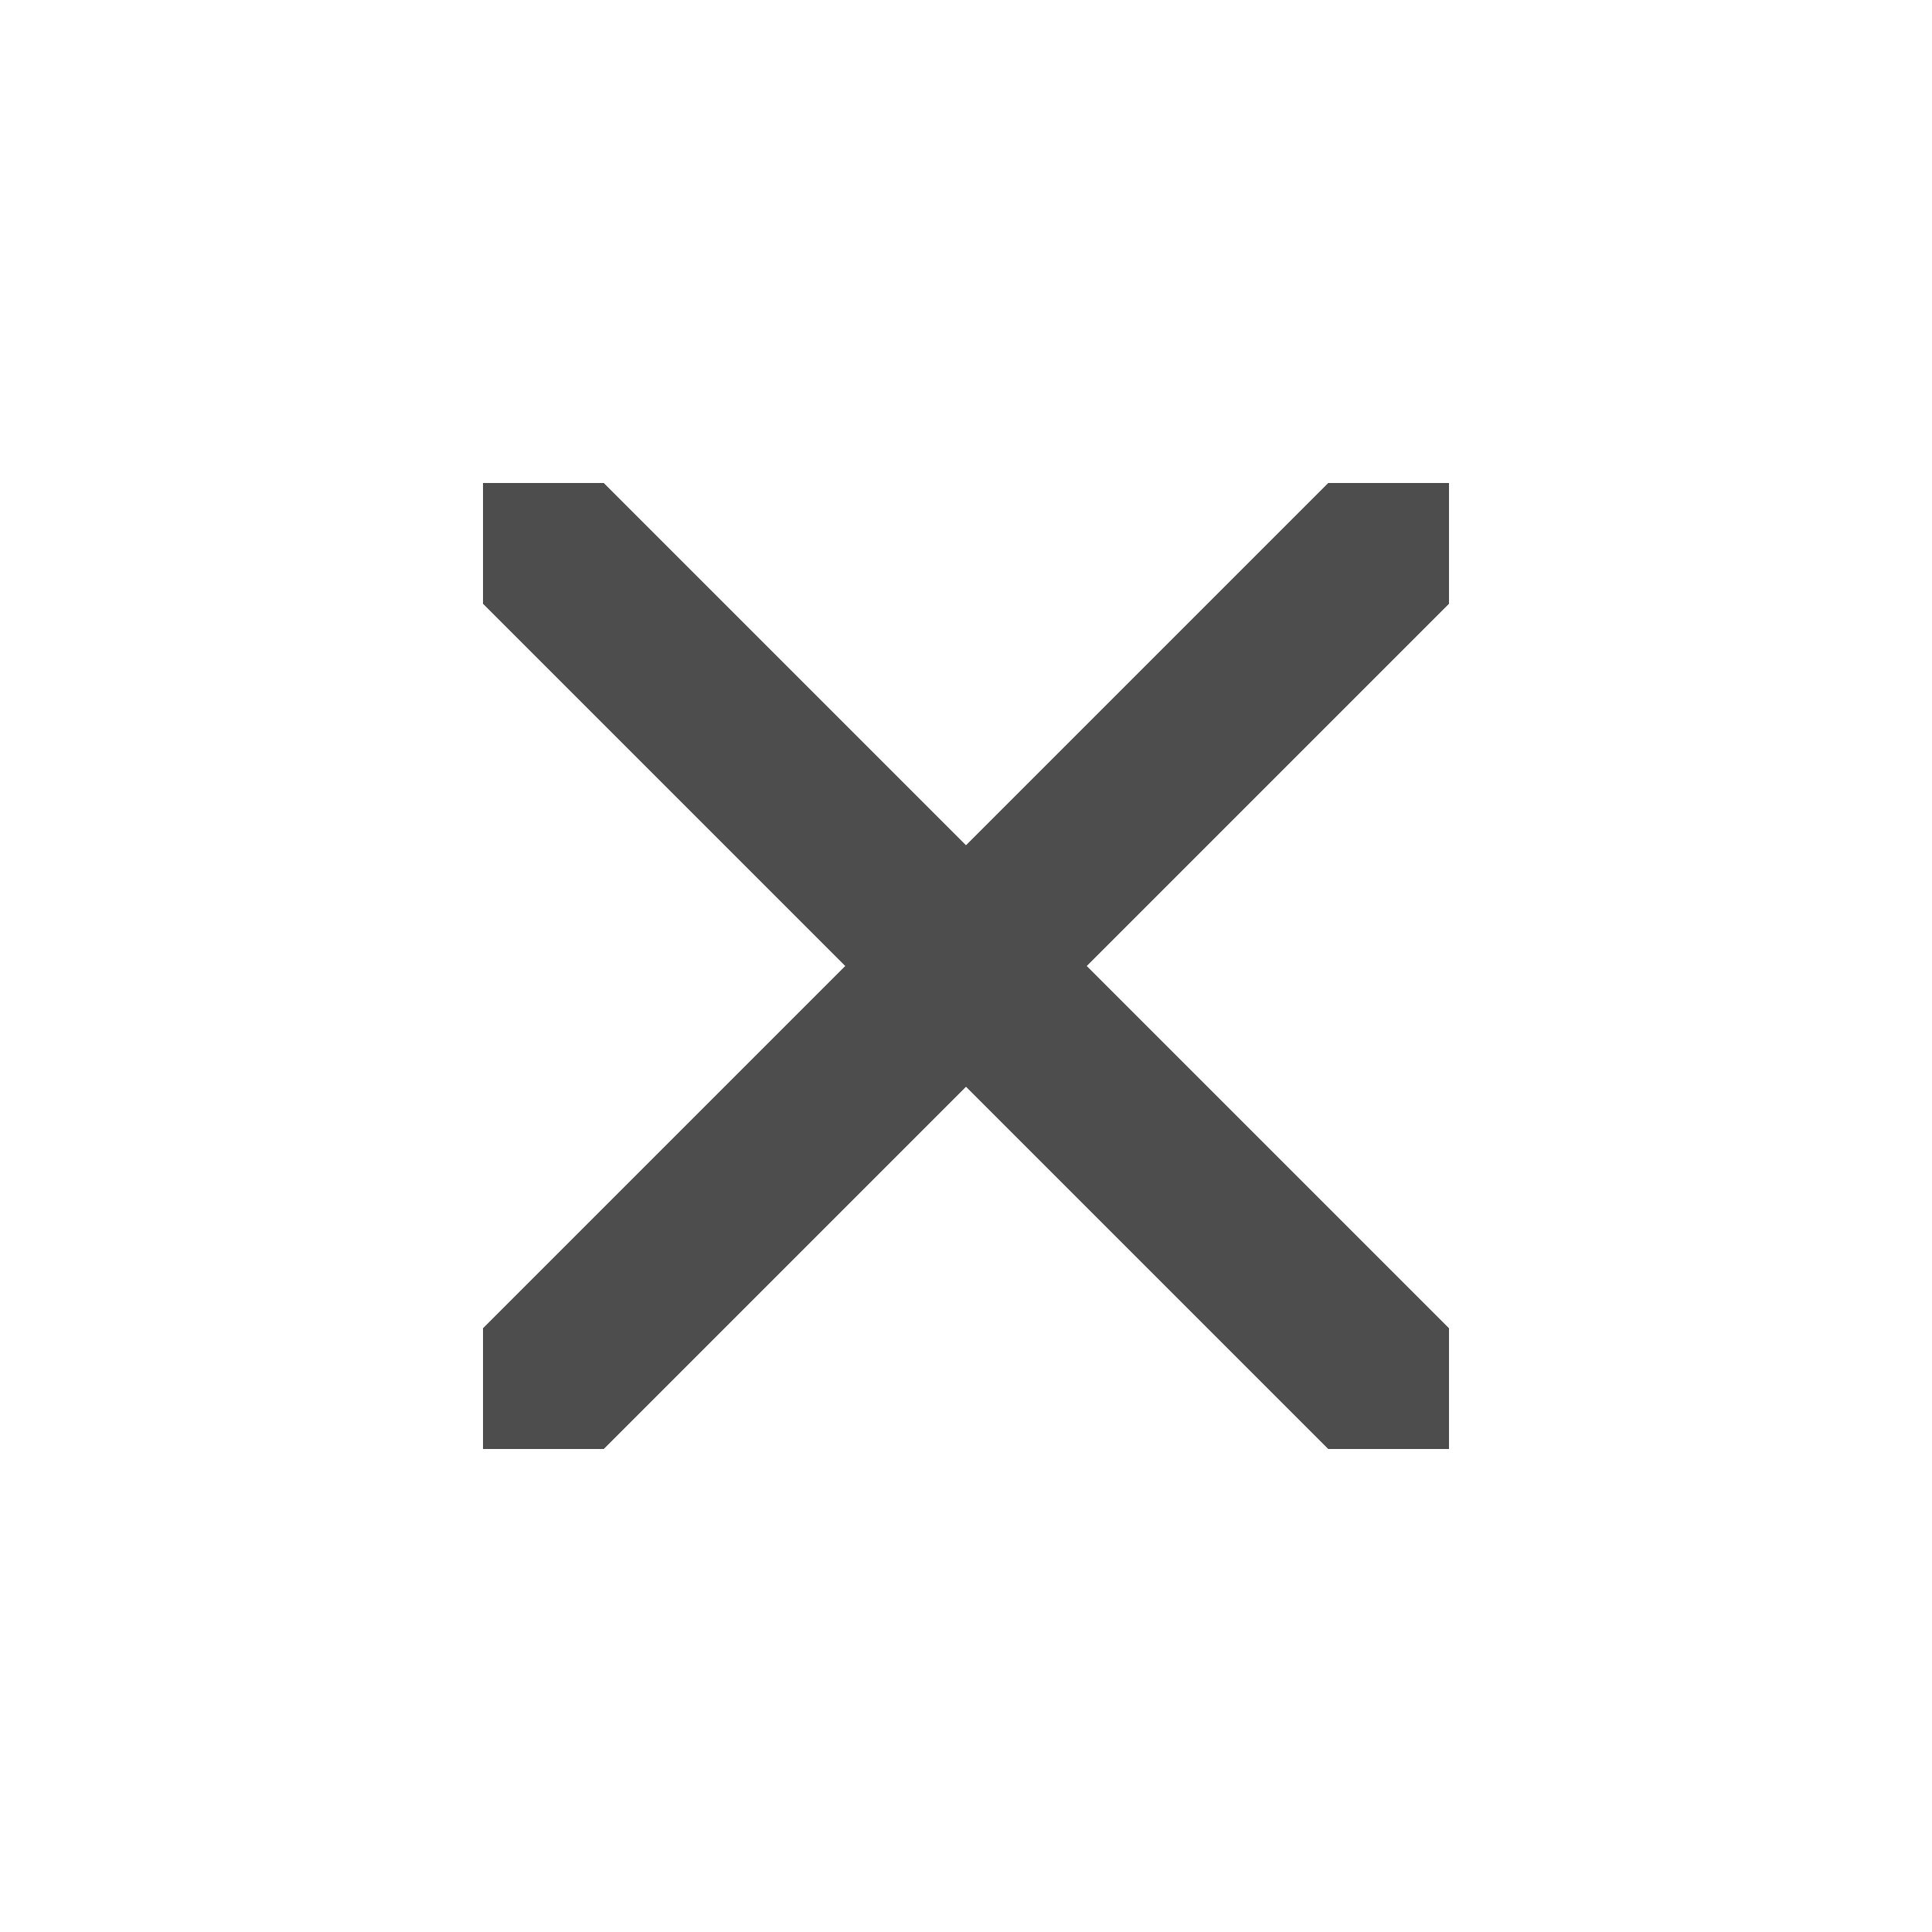
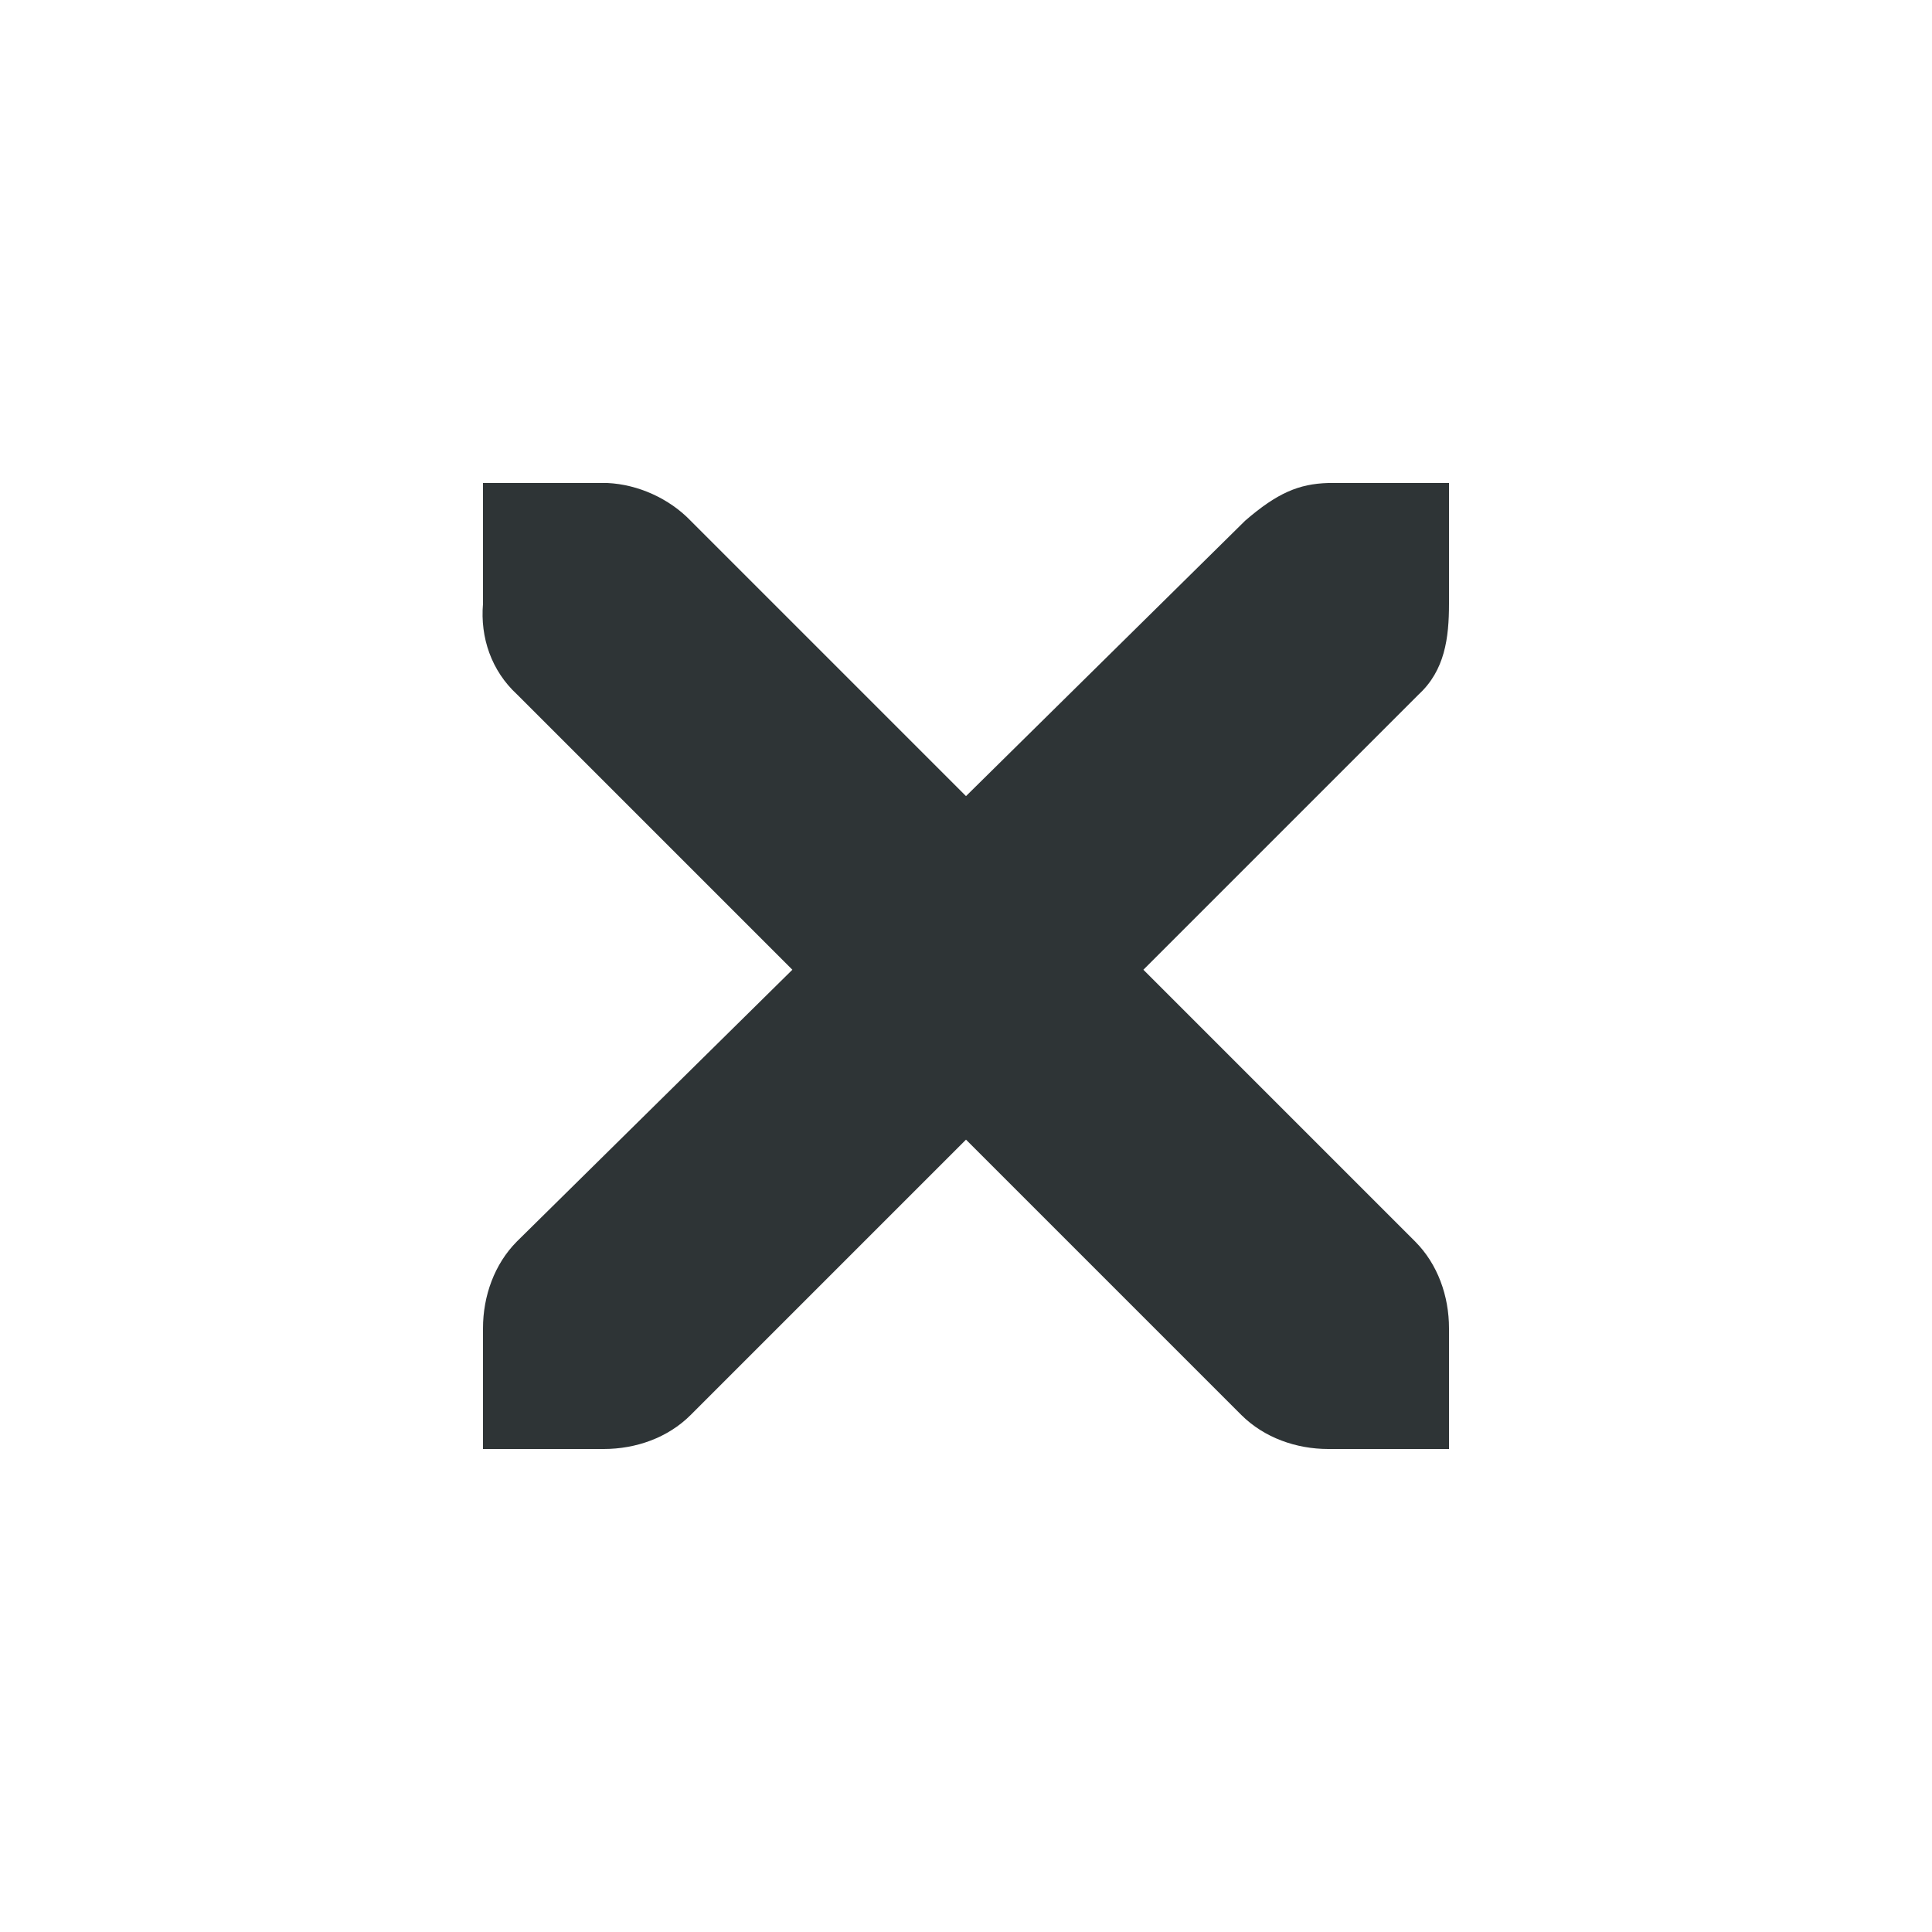
- <svg xmlns="http://www.w3.org/2000/svg" width="16" height="16" viewBox="0 0 16 16" version="1.1" id="svg292">
-   <defs id="defs289" />
-   <path id="rect1" style="fill:#4d4d4d;stroke-width:2;fill-opacity:1" d="M 4 4 L 4 5 L 7 8 L 4 11 L 4 12 L 5 12 L 8 9 L 11 12 L 12 12 L 12 11 L 9 8 L 12 5 L 12 4 L 11 4 L 8 7 L 5 4 L 4 4 z " />
+ <svg xmlns="http://www.w3.org/2000/svg" height="16px" viewBox="0 0 16 16" width="16px">
+   <path d="m 4 4 h 1 h 0.031 c 0.254 0.012 0.512 0.129 0.688 0.312 l 2.281 2.281 l 2.312 -2.281 c 0.266 -0.23 0.445 -0.305 0.688 -0.312 h 1 v 1 c 0 0.285 -0.035 0.551 -0.25 0.75 l -2.281 2.281 l 2.25 2.25 c 0.188 0.188 0.281 0.453 0.281 0.719 v 1 h -1 c -0.266 0 -0.531 -0.094 -0.719 -0.281 l -2.281 -2.281 l -2.281 2.281 c -0.188 0.188 -0.453 0.281 -0.719 0.281 h -1 v -1 c 0 -0.266 0.094 -0.531 0.281 -0.719 l 2.281 -2.25 l -2.281 -2.281 c -0.211 -0.195 -0.305 -0.469 -0.281 -0.75 z m 0 0" fill="#2e3436" />
</svg>
